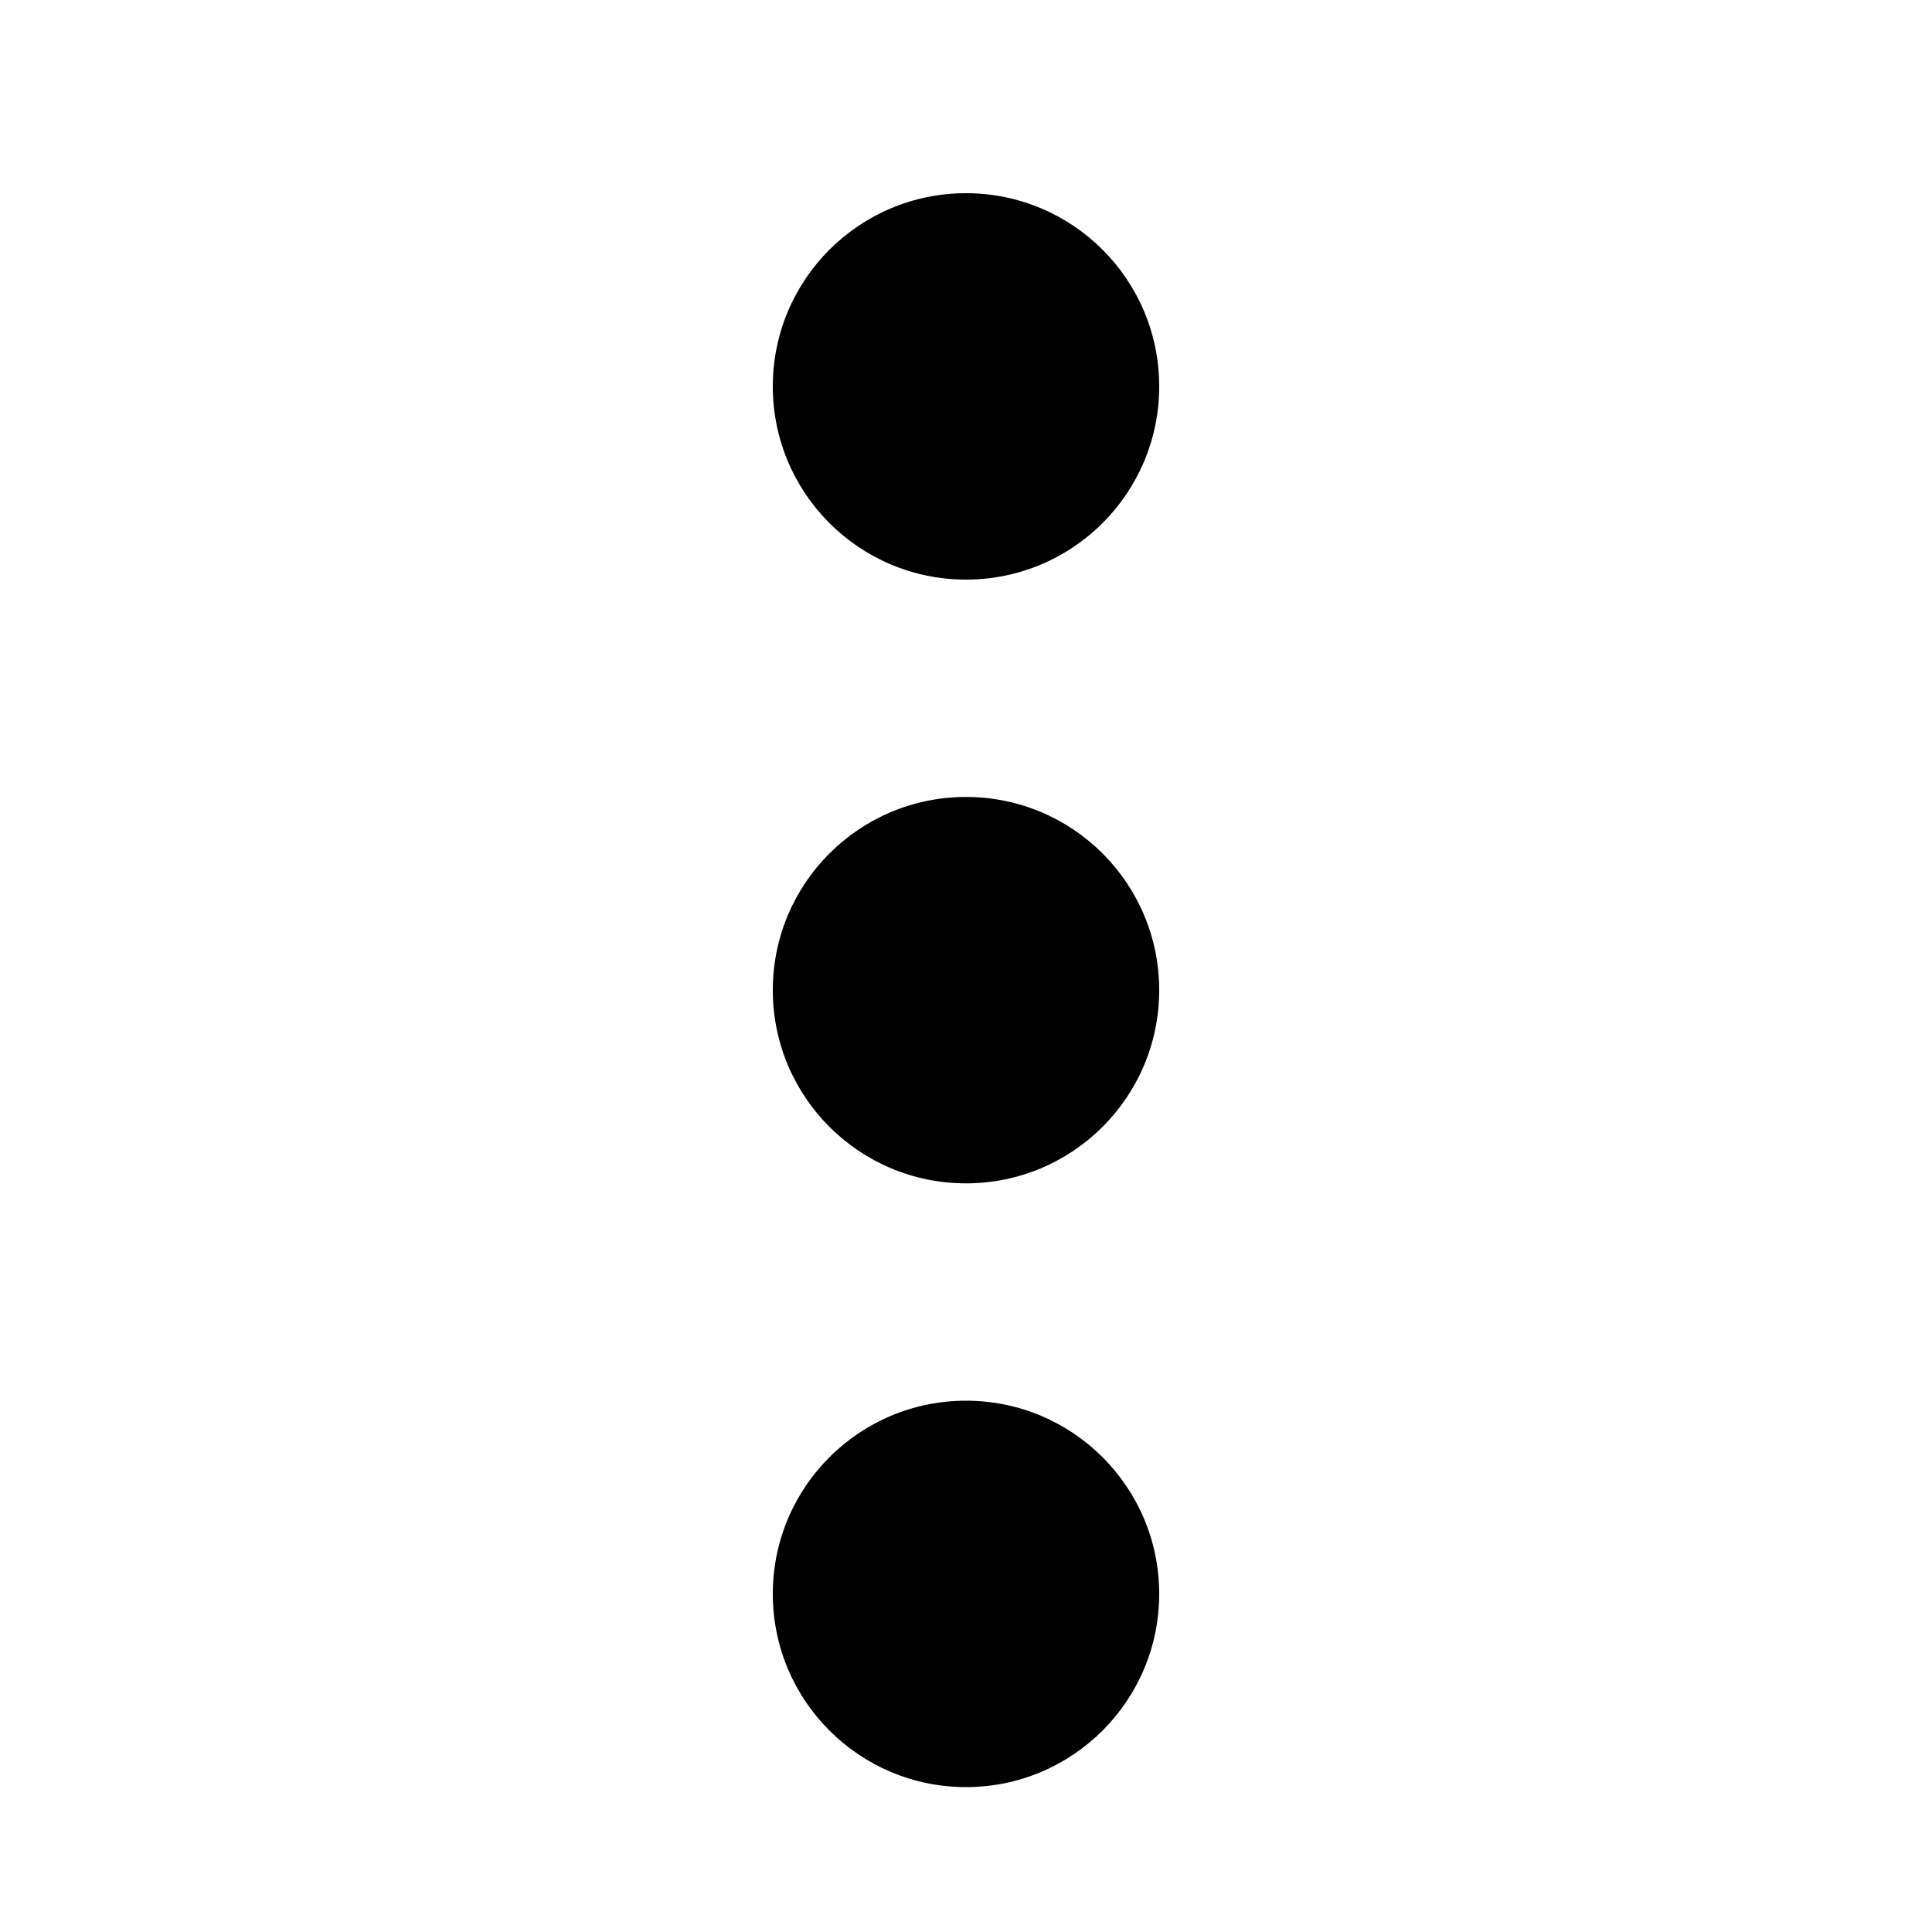
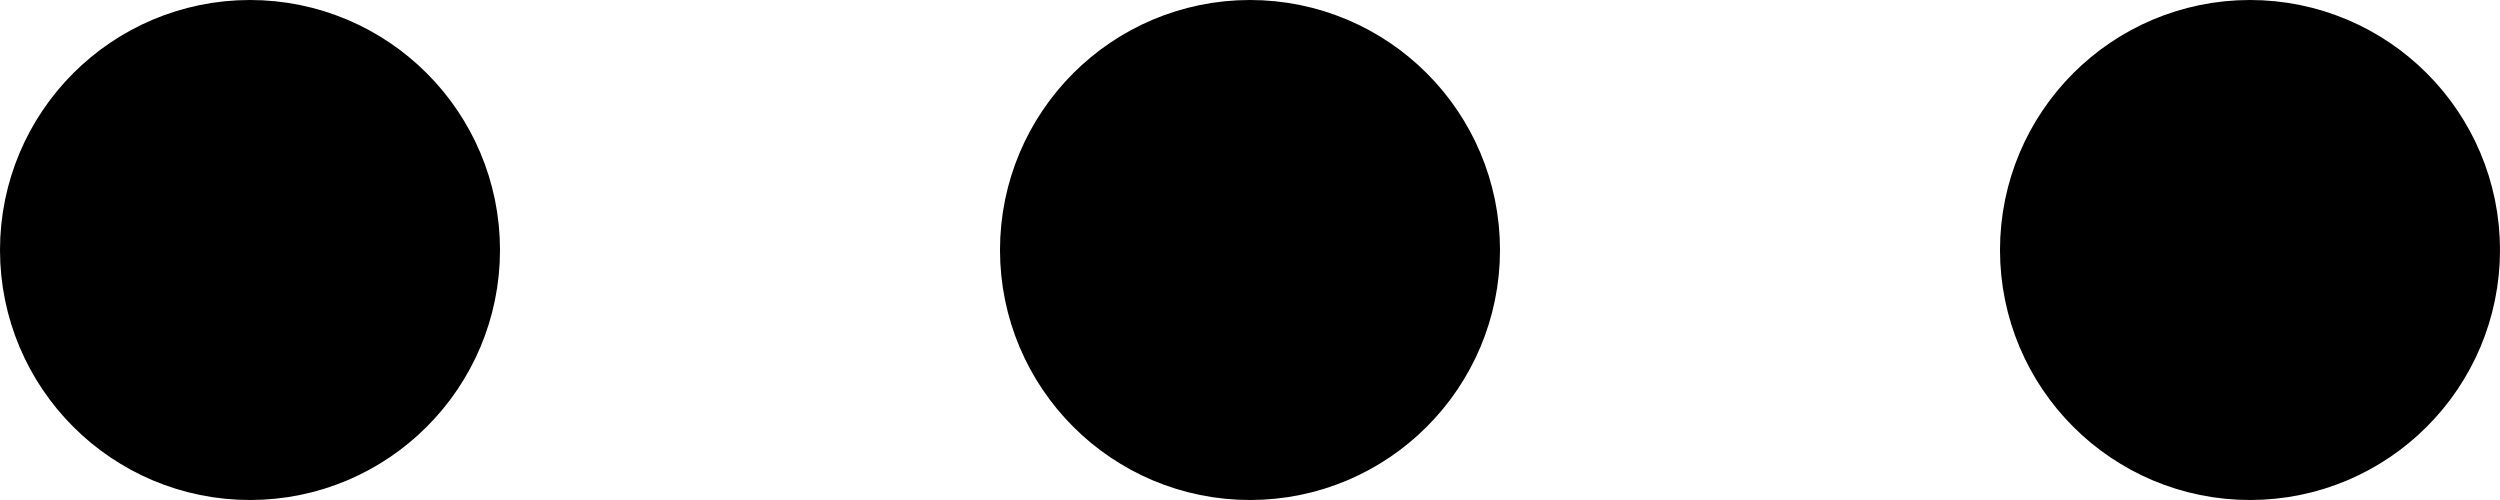
- <svg xmlns="http://www.w3.org/2000/svg" width="20" height="20" viewBox="0 0 20 20" fill="none">
-   <path d="M10 12.25C11.105 12.25 12 11.355 12 10.25C12 9.145 11.105 8.25 10 8.25C8.895 8.25 8 9.145 8 10.25C8 11.355 8.895 12.25 10 12.25Z" fill="black" />
-   <path d="M10 18.5C11.105 18.5 12 17.604 12 16.5C12 15.395 11.105 14.5 10 14.5C8.895 14.5 8 15.395 8 16.5C8 17.604 8.895 18.5 10 18.5Z" fill="black" />
-   <path d="M10 6C11.105 6 12 5.105 12 4C12 2.895 11.105 2 10 2C8.895 2 8 2.895 8 4C8 5.105 8.895 6 10 6Z" fill="black" />
+ <svg xmlns="http://www.w3.org/2000/svg" width="20" height="4" viewBox="0 0 20 4" fill="black">
+   <path d="M2 3C2.552 3 3 2.552 3 2C3 1.448 2.552 1 2 1C1.448 1 1 1.448 1 2C1 2.552 1.448 3 2 3Z" stroke="black" stroke-width="2" />
+   <path d="M10 3C10.552 3 11 2.552 11 2C11 1.448 10.552 1 10 1C9.448 1 9 1.448 9 2C9 2.552 9.448 3 10 3Z" stroke="black" stroke-width="2" />
+   <path d="M18 3C18.552 3 19 2.552 19 2C19 1.448 18.552 1 18 1C17.448 1 17 1.448 17 2C17 2.552 17.448 3 18 3Z" stroke="black" stroke-width="2" />
</svg>
